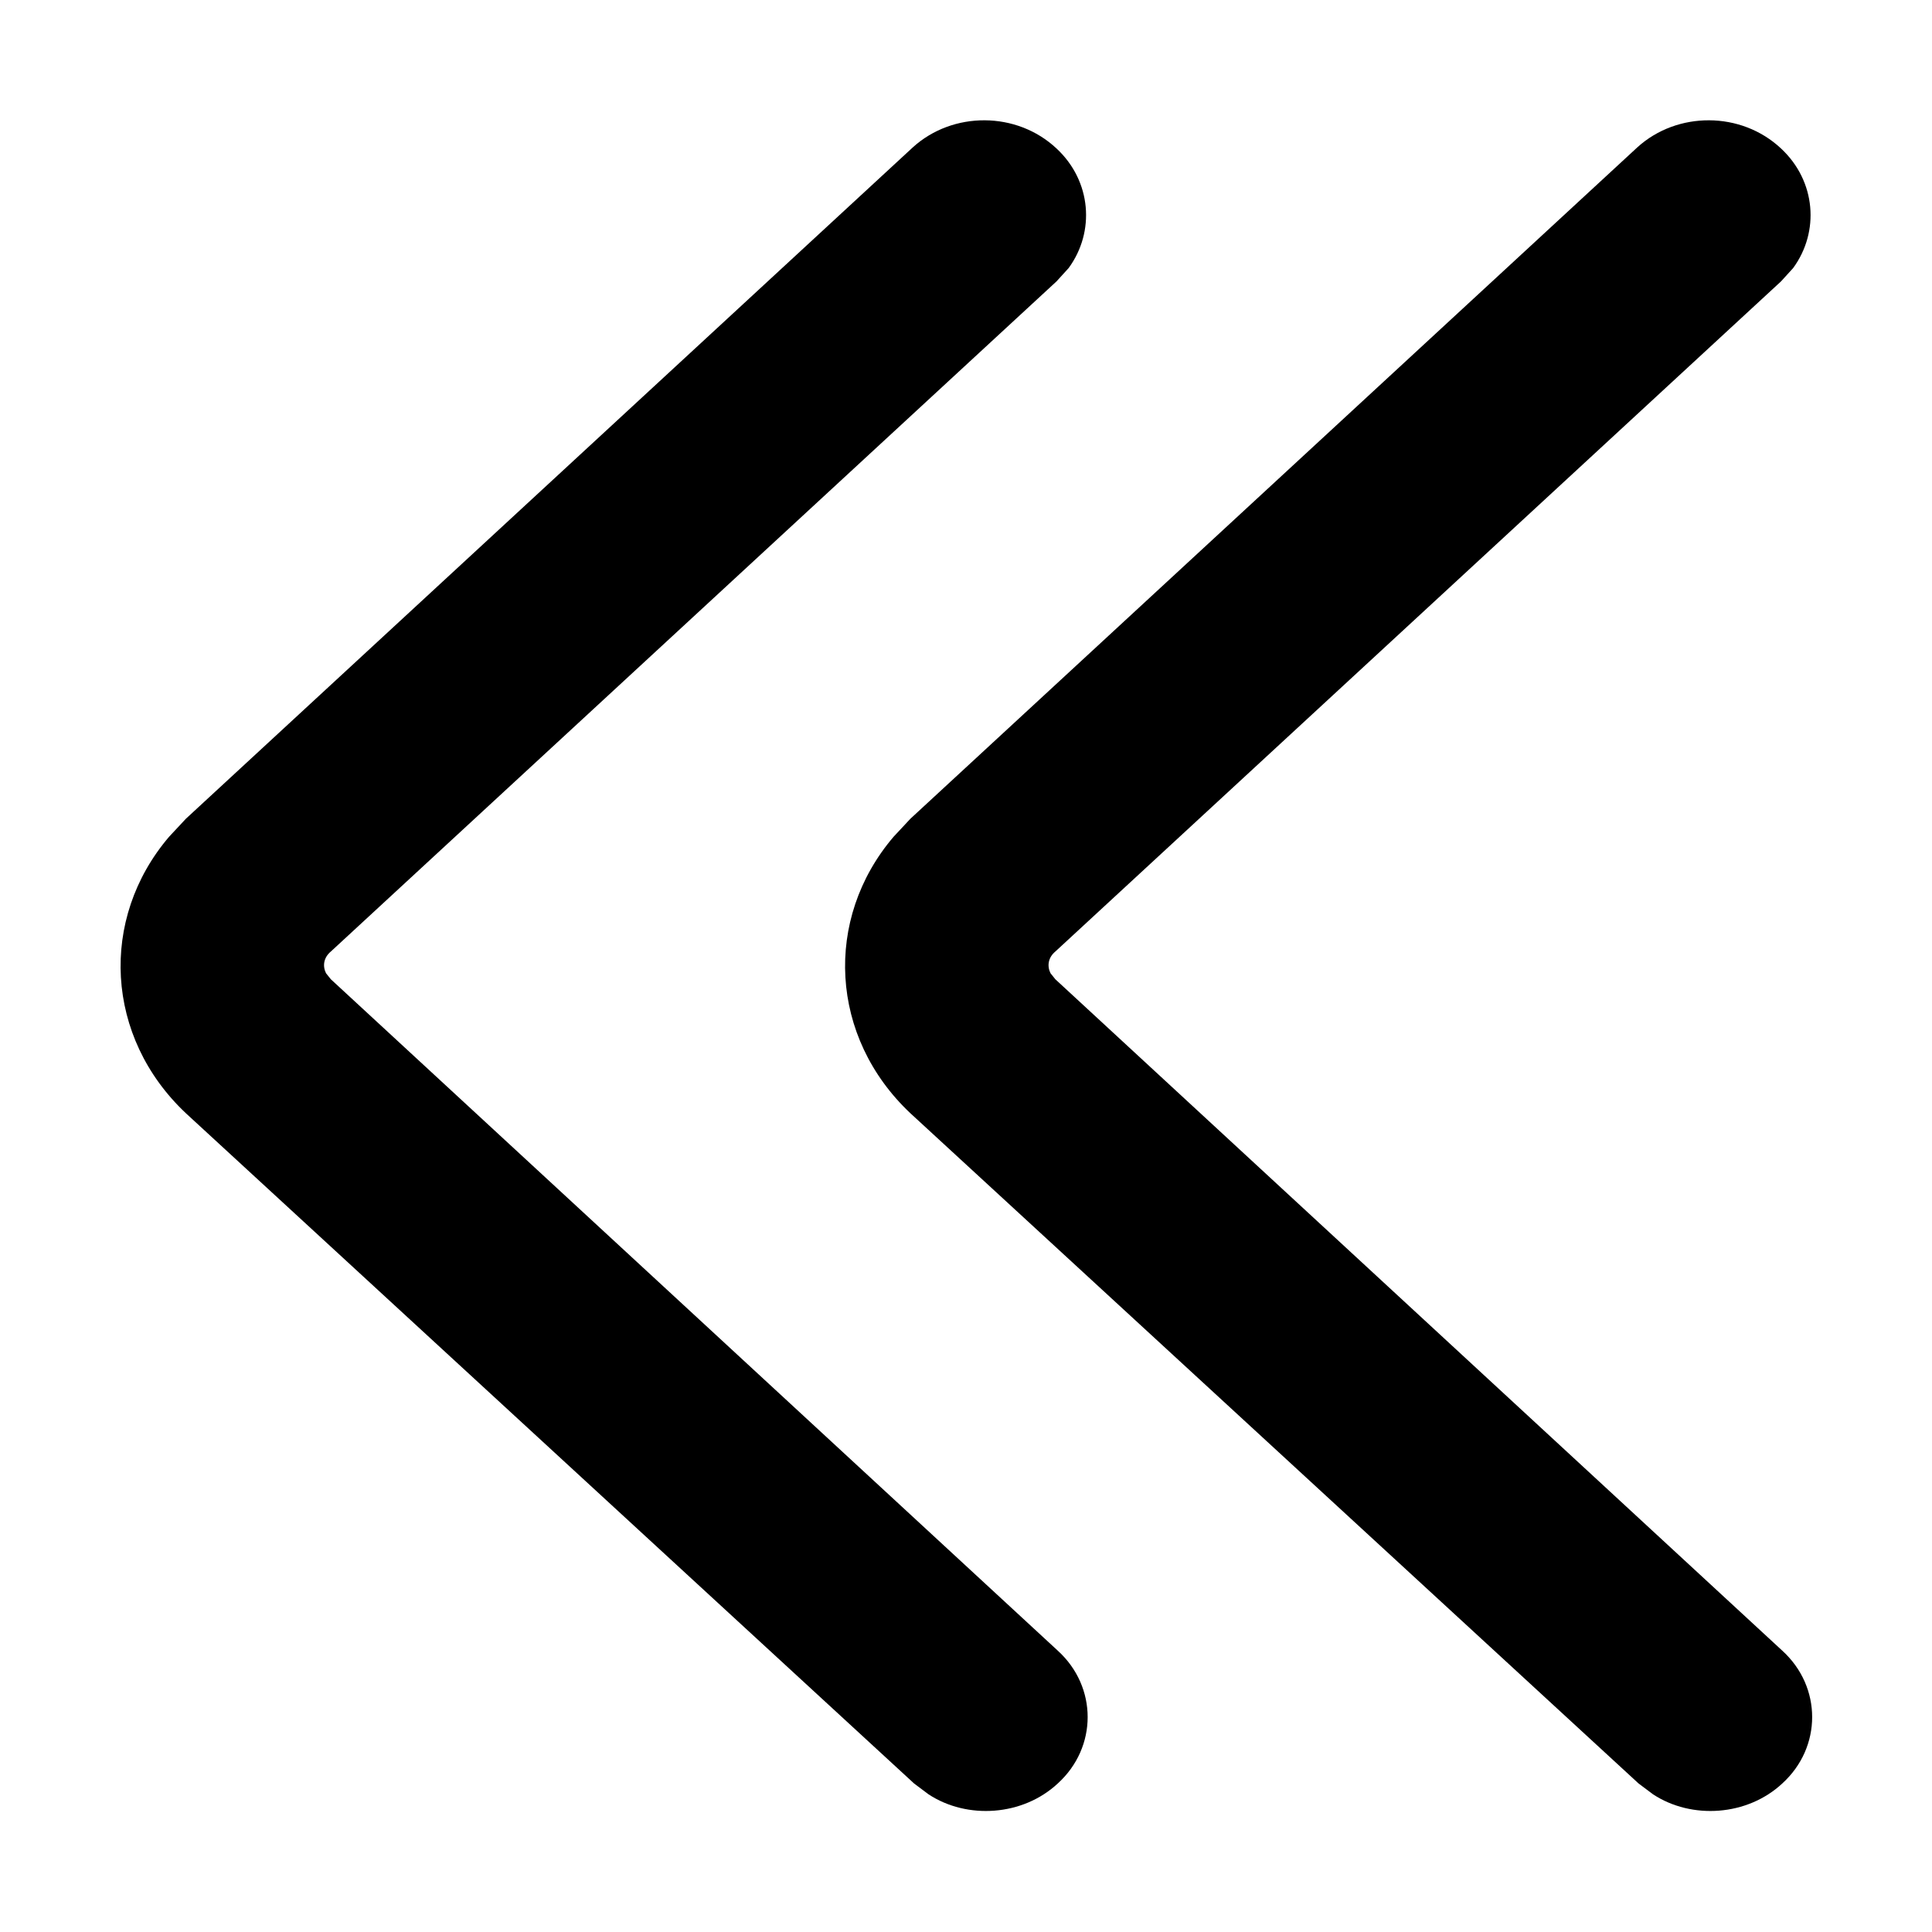
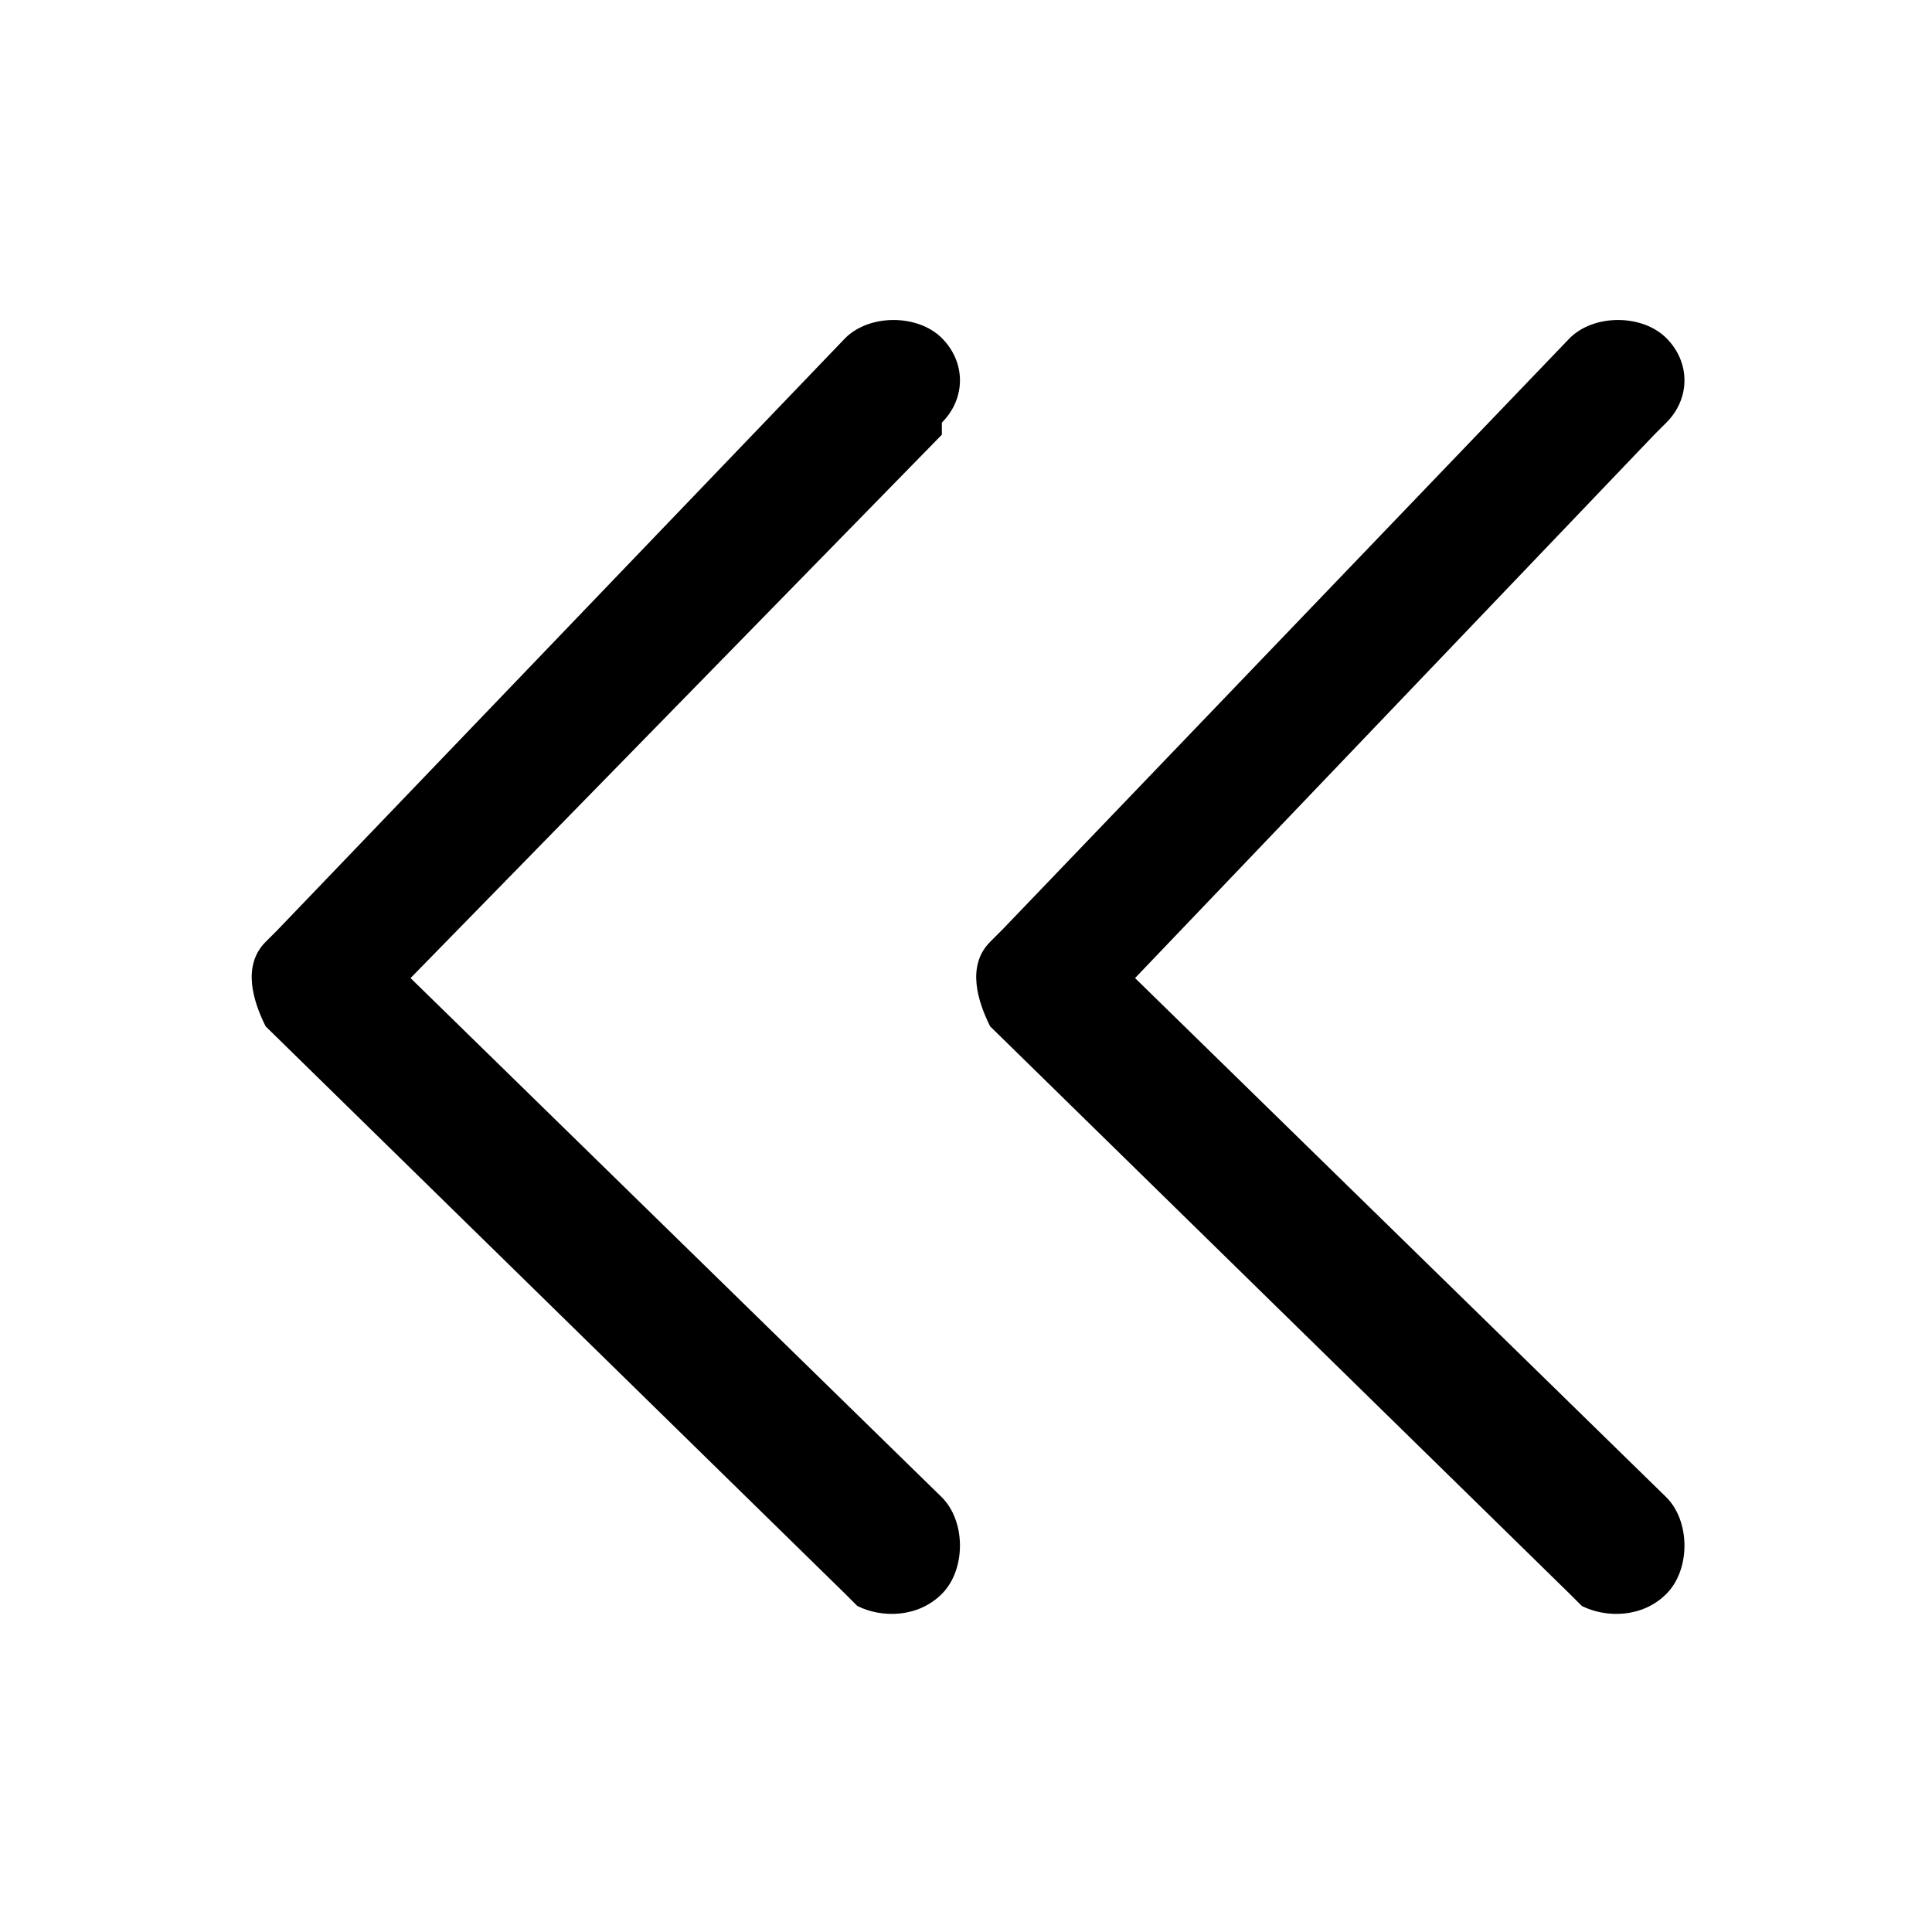
<svg xmlns="http://www.w3.org/2000/svg" version="1.1" id="图层_1" x="0px" y="0px" viewBox="0 0 16 16" style="enable-background:new 0 0 16 16;" xml:space="preserve">
  <style type="text/css">
- 	.st0{fill-rule:evenodd;clip-rule:evenodd;fill:#D8D8D8;fill-opacity:0;}
- 	.st1{fill-rule:evenodd;clip-rule:evenodd;}
+ 	.st0{fill:none;}
</style>
-   <polygon id="矩形" class="st0" points="16,0 16,16 0,16 0,0 " />
-   <path id="形状结合" class="st1" d="M14.75,1.23c0.29,0.27,0.32,0.69,0.1,0.99l-0.1,0.11L8.74,7.88C8.68,7.93,8.67,8,8.7,8.06  l0.04,0.05l6.02,5.56c0.33,0.3,0.33,0.8,0,1.1c-0.29,0.27-0.75,0.3-1.07,0.09l-0.12-0.09L7.54,9.22C6.87,8.59,6.82,7.61,7.4,6.93  l0.14-0.15l6.02-5.56C13.89,0.92,14.42,0.92,14.75,1.23z M8.75,1.23c0.29,0.27,0.32,0.69,0.1,0.99l-0.1,0.11L2.74,7.88  C2.68,7.93,2.67,8,2.7,8.06l0.04,0.05l6.02,5.56c0.33,0.3,0.33,0.8,0,1.1c-0.29,0.27-0.75,0.3-1.07,0.09l-0.12-0.09L1.54,9.22  C0.87,8.59,0.82,7.61,1.4,6.93l0.14-0.15l6.02-5.56C7.89,0.92,8.42,0.92,8.75,1.23z" />
+   <polygon id="Fill-1" class="st0" points="0,0 0,16 16,16 16,0 " />
+   <path id="Stroke-2" class="st1" d="M7.8,12.4c0.2,0.2,0.2,0.6,0,0.8c-0.2,0.2-0.5,0.2-0.7,0.1L7,13.2L2.2,8.5C2.1,8.3,2,8,2.2,7.8  l0.1-0.1L7,2.8c0.2-0.2,0.6-0.2,0.8,0C8,3,8,3.3,7.8,3.5L7.8,3.6L3.4,8.1L7.8,12.4z" />
+   <path id="Stroke-2备份" class="st1" d="M13.8,12.4c0.2,0.2,0.2,0.6,0,0.8c-0.2,0.2-0.5,0.2-0.7,0.1L13,13.2L8.2,8.5  C8.1,8.3,8,8,8.2,7.8l0.1-0.1L13,2.8c0.2-0.2,0.6-0.2,0.8,0C14,3,14,3.3,13.8,3.5l-0.1,0.1L9.4,8.1L13.8,12.4z" />
</svg>
